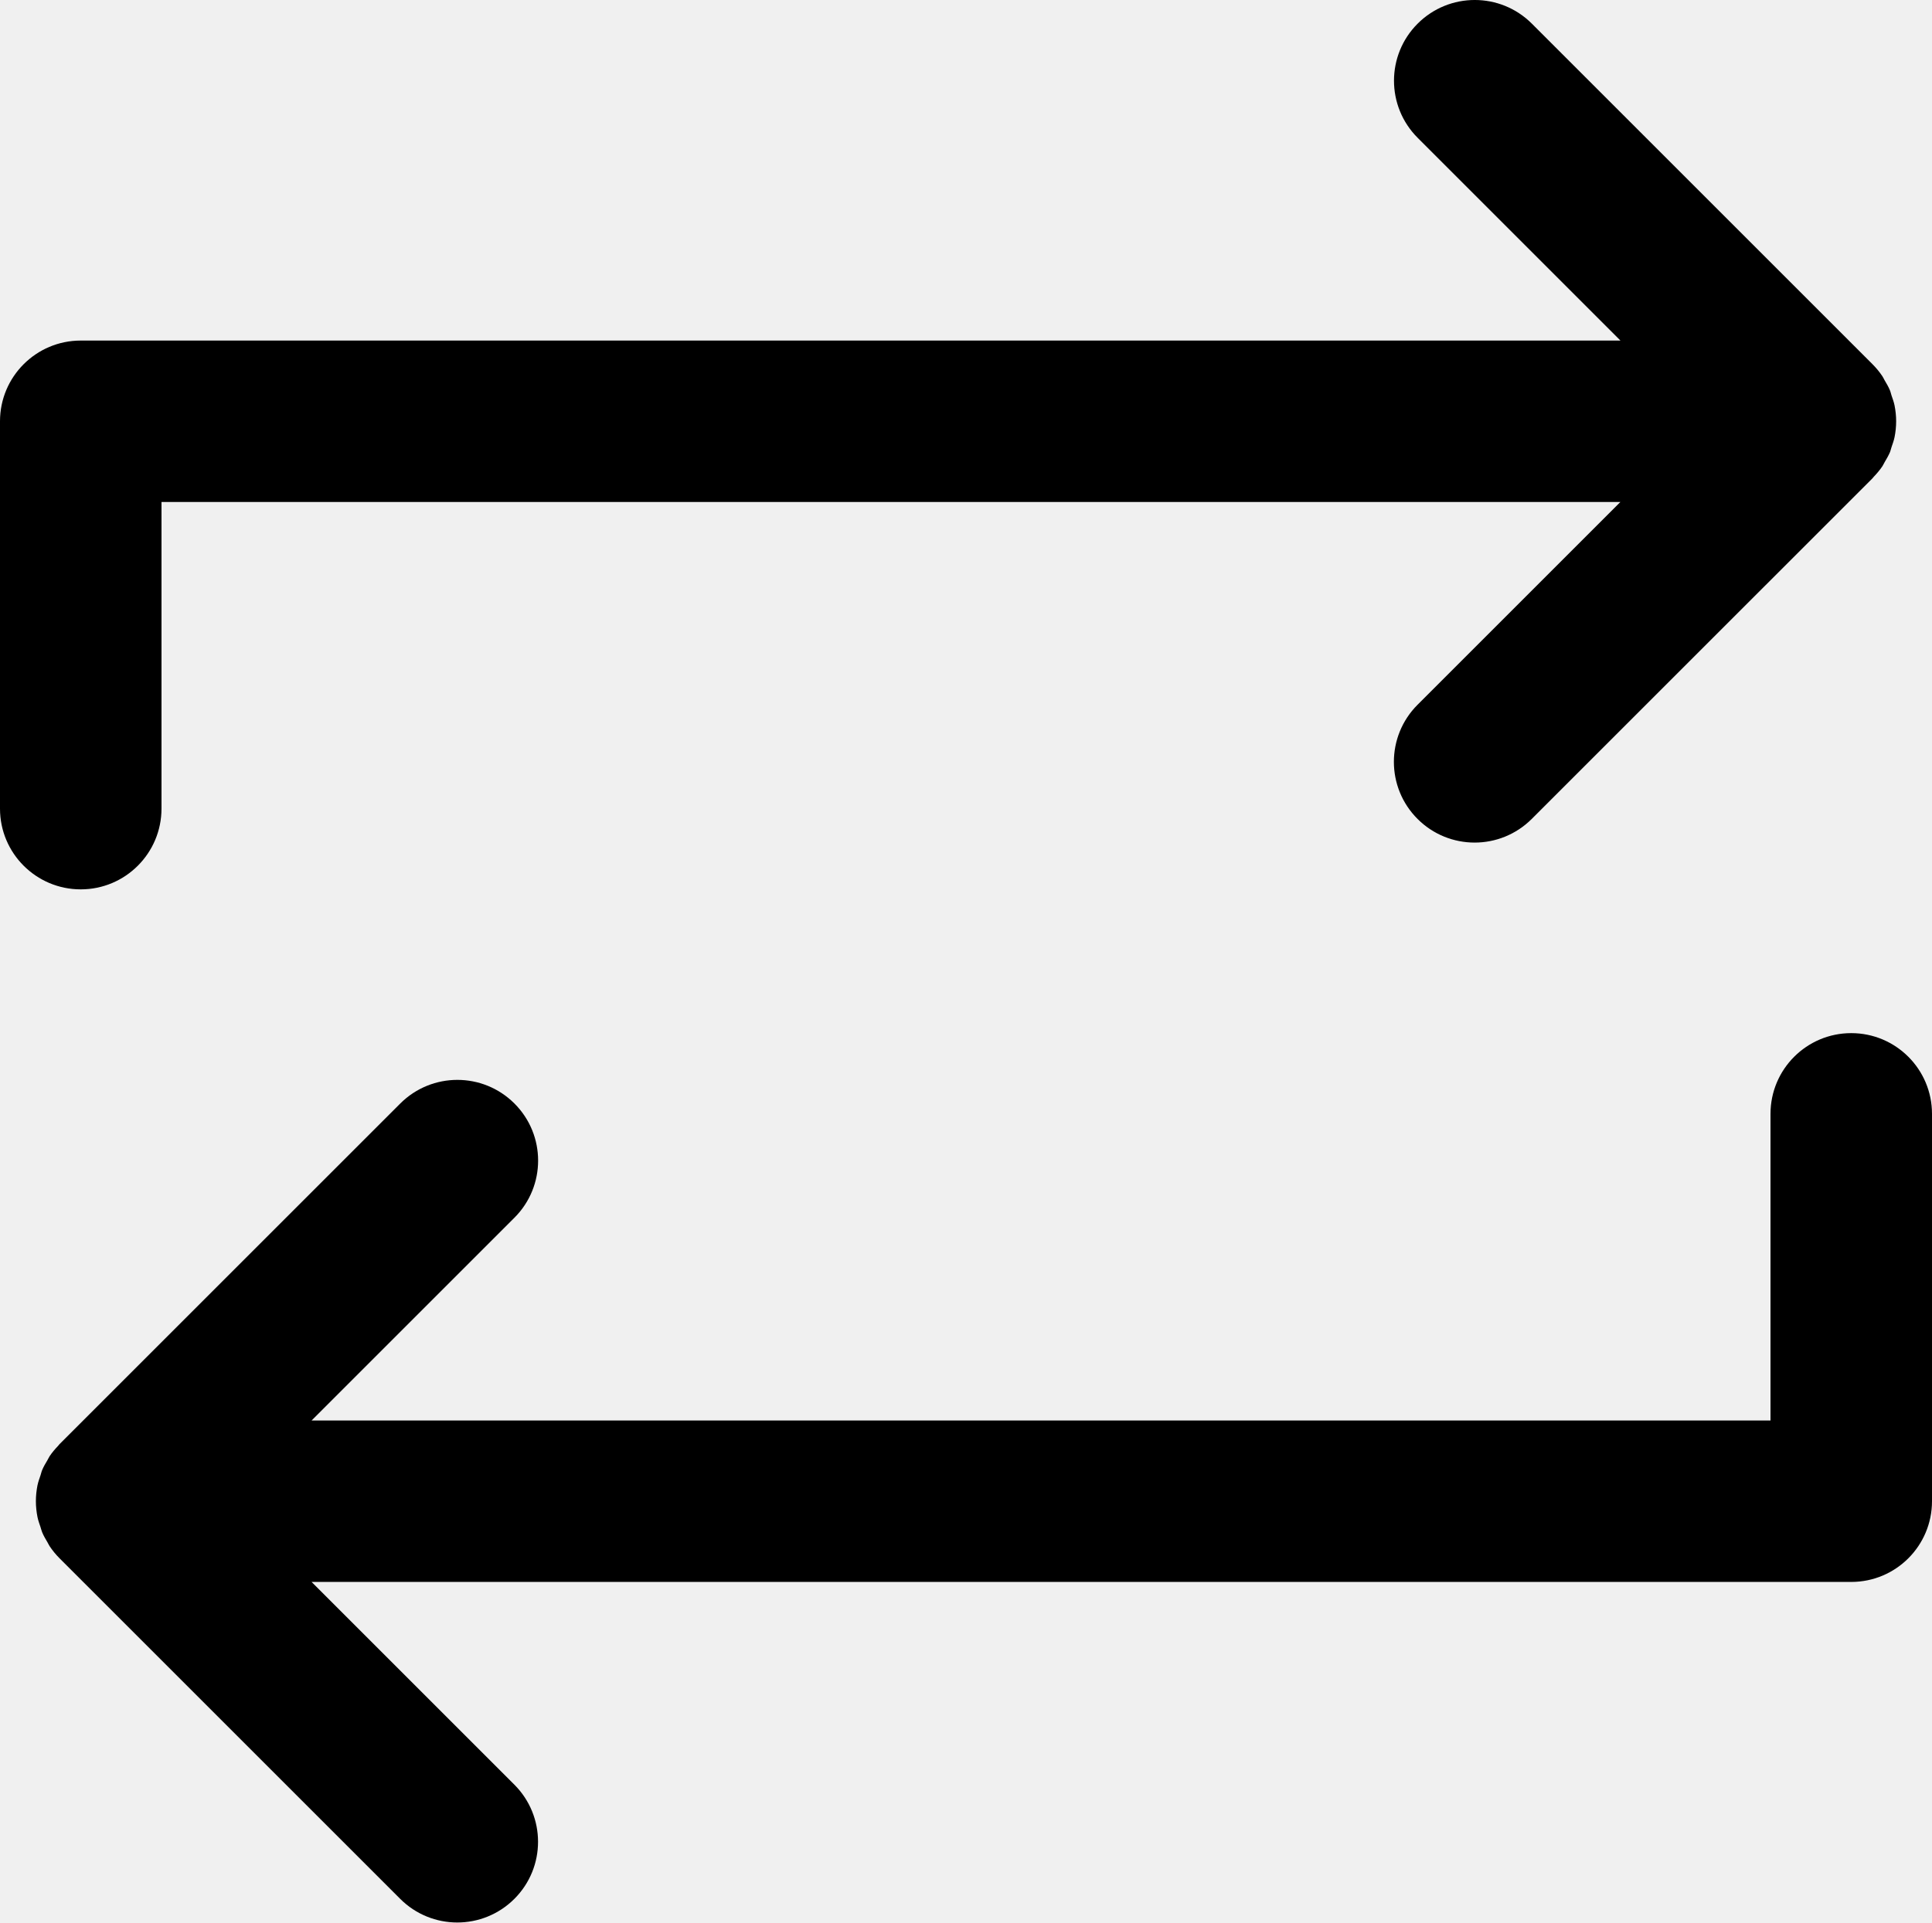
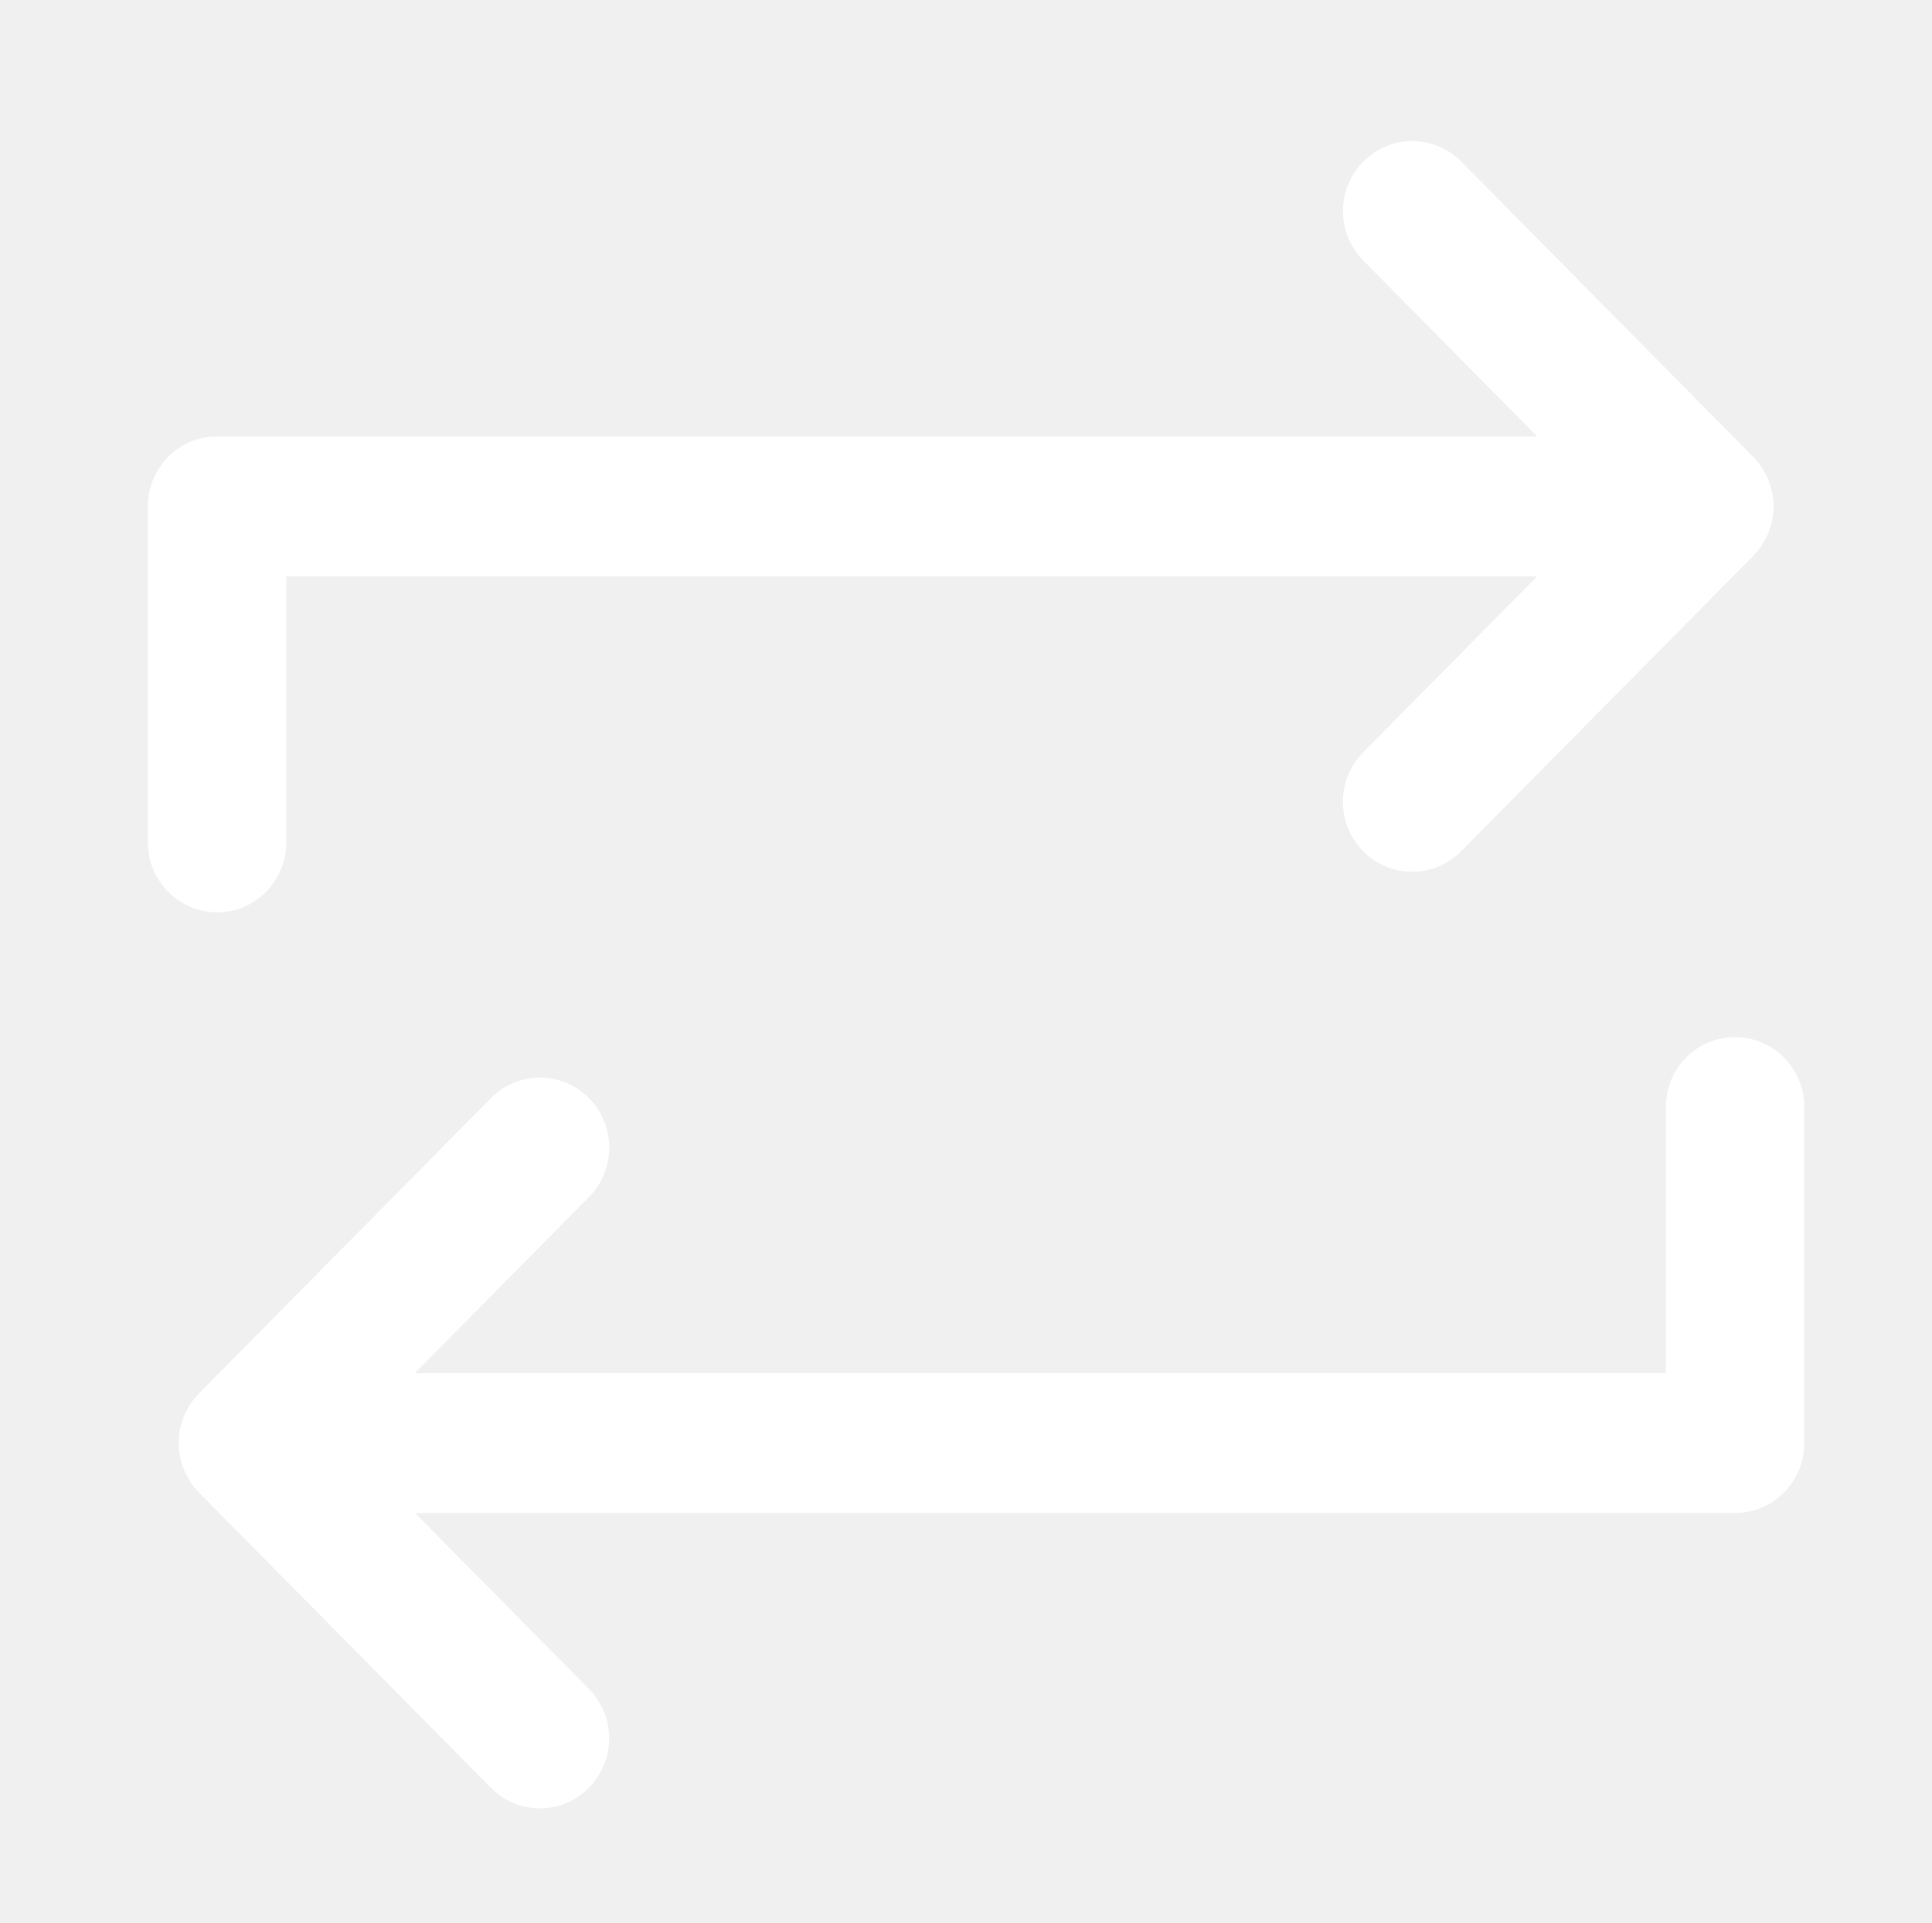
<svg xmlns="http://www.w3.org/2000/svg" version="1.1" x="0px" y="0px" viewBox="0 0 53.834 53.583" enable-background="new 0 0 100 100" xml:space="preserve" id="svg3590" width="53.834" height="53.583">
  <defs id="defs3600" />
-   <path d="m 4.5,22.537 0,-8.546 40.651,0 -5.652,5.652 c -0.879,0.879 -0.879,2.304 0,3.182 0.439,0.439 1.015,0.659 1.591,0.659 0.576,0 1.151,-0.22 1.591,-0.659 l 9.494,-9.493 c 0.014,-0.014 0.023,-0.031 0.037,-0.044 0.087,-0.092 0.17,-0.189 0.241,-0.295 0.024,-0.036 0.04,-0.077 0.063,-0.115 0.052,-0.088 0.104,-0.176 0.145,-0.271 0.02,-0.047 0.028,-0.097 0.045,-0.144 0.031,-0.091 0.064,-0.181 0.084,-0.276 0.029,-0.145 0.045,-0.294 0.045,-0.445 0,-0.151 -0.016,-0.3 -0.045,-0.445 -0.02,-0.097 -0.054,-0.187 -0.085,-0.278 -0.016,-0.047 -0.024,-0.096 -0.044,-0.142 -0.041,-0.1 -0.097,-0.192 -0.151,-0.284 -0.02,-0.034 -0.033,-0.07 -0.056,-0.103 -0.082,-0.123 -0.176,-0.237 -0.279,-0.34 l -9.491,-9.491 c -0.879,-0.879 -2.303,-0.879 -3.182,0 -0.879,0.878 -0.879,2.303 0,3.182 l 5.651,5.651 -42.903,0 c -1.242,0 -2.25,1.007 -2.25,2.25 l 0,10.796 c 0,1.243 1.008,2.25 2.25,2.25 1.242,0 2.25,-1.008 2.25,-2.251 z m 47.084,6.258 c -1.242,0 -2.25,1.007 -2.25,2.25 l 0,8.546 -40.651,0 5.652,-5.652 c 0.879,-0.879 0.879,-2.304 0,-3.182 -0.879,-0.879 -2.303,-0.878 -3.182,0 l -9.494,9.493 c -0.014,0.013 -0.022,0.03 -0.035,0.043 -0.088,0.092 -0.172,0.189 -0.243,0.296 -0.023,0.035 -0.038,0.074 -0.06,0.11 -0.054,0.09 -0.107,0.179 -0.147,0.276 -0.02,0.046 -0.028,0.095 -0.044,0.141 -0.031,0.092 -0.065,0.183 -0.085,0.279 -0.029,0.146 -0.045,0.294 -0.045,0.445 0,0.151 0.016,0.299 0.045,0.445 0.02,0.097 0.054,0.189 0.085,0.281 0.016,0.046 0.025,0.094 0.044,0.139 0.042,0.102 0.098,0.195 0.153,0.289 0.02,0.032 0.033,0.067 0.054,0.098 0.082,0.123 0.175,0.237 0.279,0.341 l 9.491,9.491 c 0.439,0.439 1.015,0.659 1.591,0.659 0.576,0 1.151,-0.22 1.591,-0.659 0.879,-0.878 0.879,-2.303 0,-3.182 l -5.651,-5.651 42.902,0 c 1.242,0 2.25,-1.007 2.25,-2.25 l 0,-10.796 c 0,-1.243 -1.008,-2.25 -2.25,-2.25 z" id="path3592" />
+   <path d="M 7.978,23.477 V 16.066 H 42.831 l -4.846,4.901 c -0.754,0.762 -0.754,1.998 0,2.759 0.376,0.381 0.87,0.571 1.364,0.571 0.494,0 0.987,-0.191 1.364,-0.571 l 8.14,-8.232 c 0.012,-0.012 0.02,-0.027 0.032,-0.038 0.075,-0.08 0.146,-0.164 0.207,-0.256 0.021,-0.031 0.034,-0.067 0.054,-0.1 0.045,-0.076 0.089,-0.153 0.124,-0.235 0.017,-0.041 0.024,-0.084 0.039,-0.125 0.027,-0.079 0.055,-0.157 0.072,-0.239 0.025,-0.126 0.039,-0.255 0.039,-0.386 0,-0.131 -0.014,-0.26 -0.039,-0.386 -0.017,-0.084 -0.046,-0.162 -0.073,-0.241 -0.014,-0.041 -0.021,-0.083 -0.038,-0.123 -0.035,-0.087 -0.083,-0.167 -0.129,-0.246 -0.017,-0.029 -0.028,-0.061 -0.048,-0.089 -0.07,-0.107 -0.151,-0.206 -0.239,-0.295 L 40.716,4.504 c -0.754,-0.762 -1.975,-0.762 -2.728,0 -0.754,0.761 -0.754,1.997 0,2.759 l 4.845,4.901 H 6.049 c -1.065,0 -1.929,0.873 -1.929,1.951 v 9.362 c 0,1.078 0.864,1.951 1.929,1.951 1.065,0 1.929,-0.874 1.929,-1.952 z m 40.369,5.427 c -1.065,0 -1.929,0.873 -1.929,1.951 V 38.266 H 11.564 l 4.846,-4.901 c 0.754,-0.762 0.754,-1.998 0,-2.759 -0.754,-0.762 -1.975,-0.761 -2.728,0 l -8.14,8.232 c -0.012,0.011 -0.019,0.026 -0.03,0.037 -0.075,0.08 -0.147,0.164 -0.208,0.257 -0.02,0.03 -0.033,0.064 -0.051,0.095 -0.046,0.078 -0.092,0.155 -0.126,0.239 -0.017,0.04 -0.024,0.082 -0.038,0.122 -0.027,0.08 -0.056,0.159 -0.073,0.242 -0.025,0.127 -0.039,0.255 -0.039,0.386 0,0.131 0.014,0.259 0.039,0.386 0.017,0.084 0.046,0.164 0.073,0.244 0.014,0.04 0.021,0.082 0.038,0.121 0.036,0.088 0.084,0.169 0.131,0.251 0.017,0.028 0.028,0.058 0.046,0.085 0.07,0.107 0.15,0.206 0.239,0.296 l 8.137,8.231 c 0.376,0.381 0.87,0.571 1.364,0.571 0.494,0 0.987,-0.191 1.364,-0.571 0.754,-0.761 0.754,-1.997 0,-2.759 l -4.845,-4.901 h 36.783 c 1.065,0 1.929,-0.873 1.929,-1.951 v -9.362 c 0,-1.078 -0.864,-1.951 -1.929,-1.951 z" id="path3592" style="stroke-width:0.862;fill:#ffffff" />
</svg>
